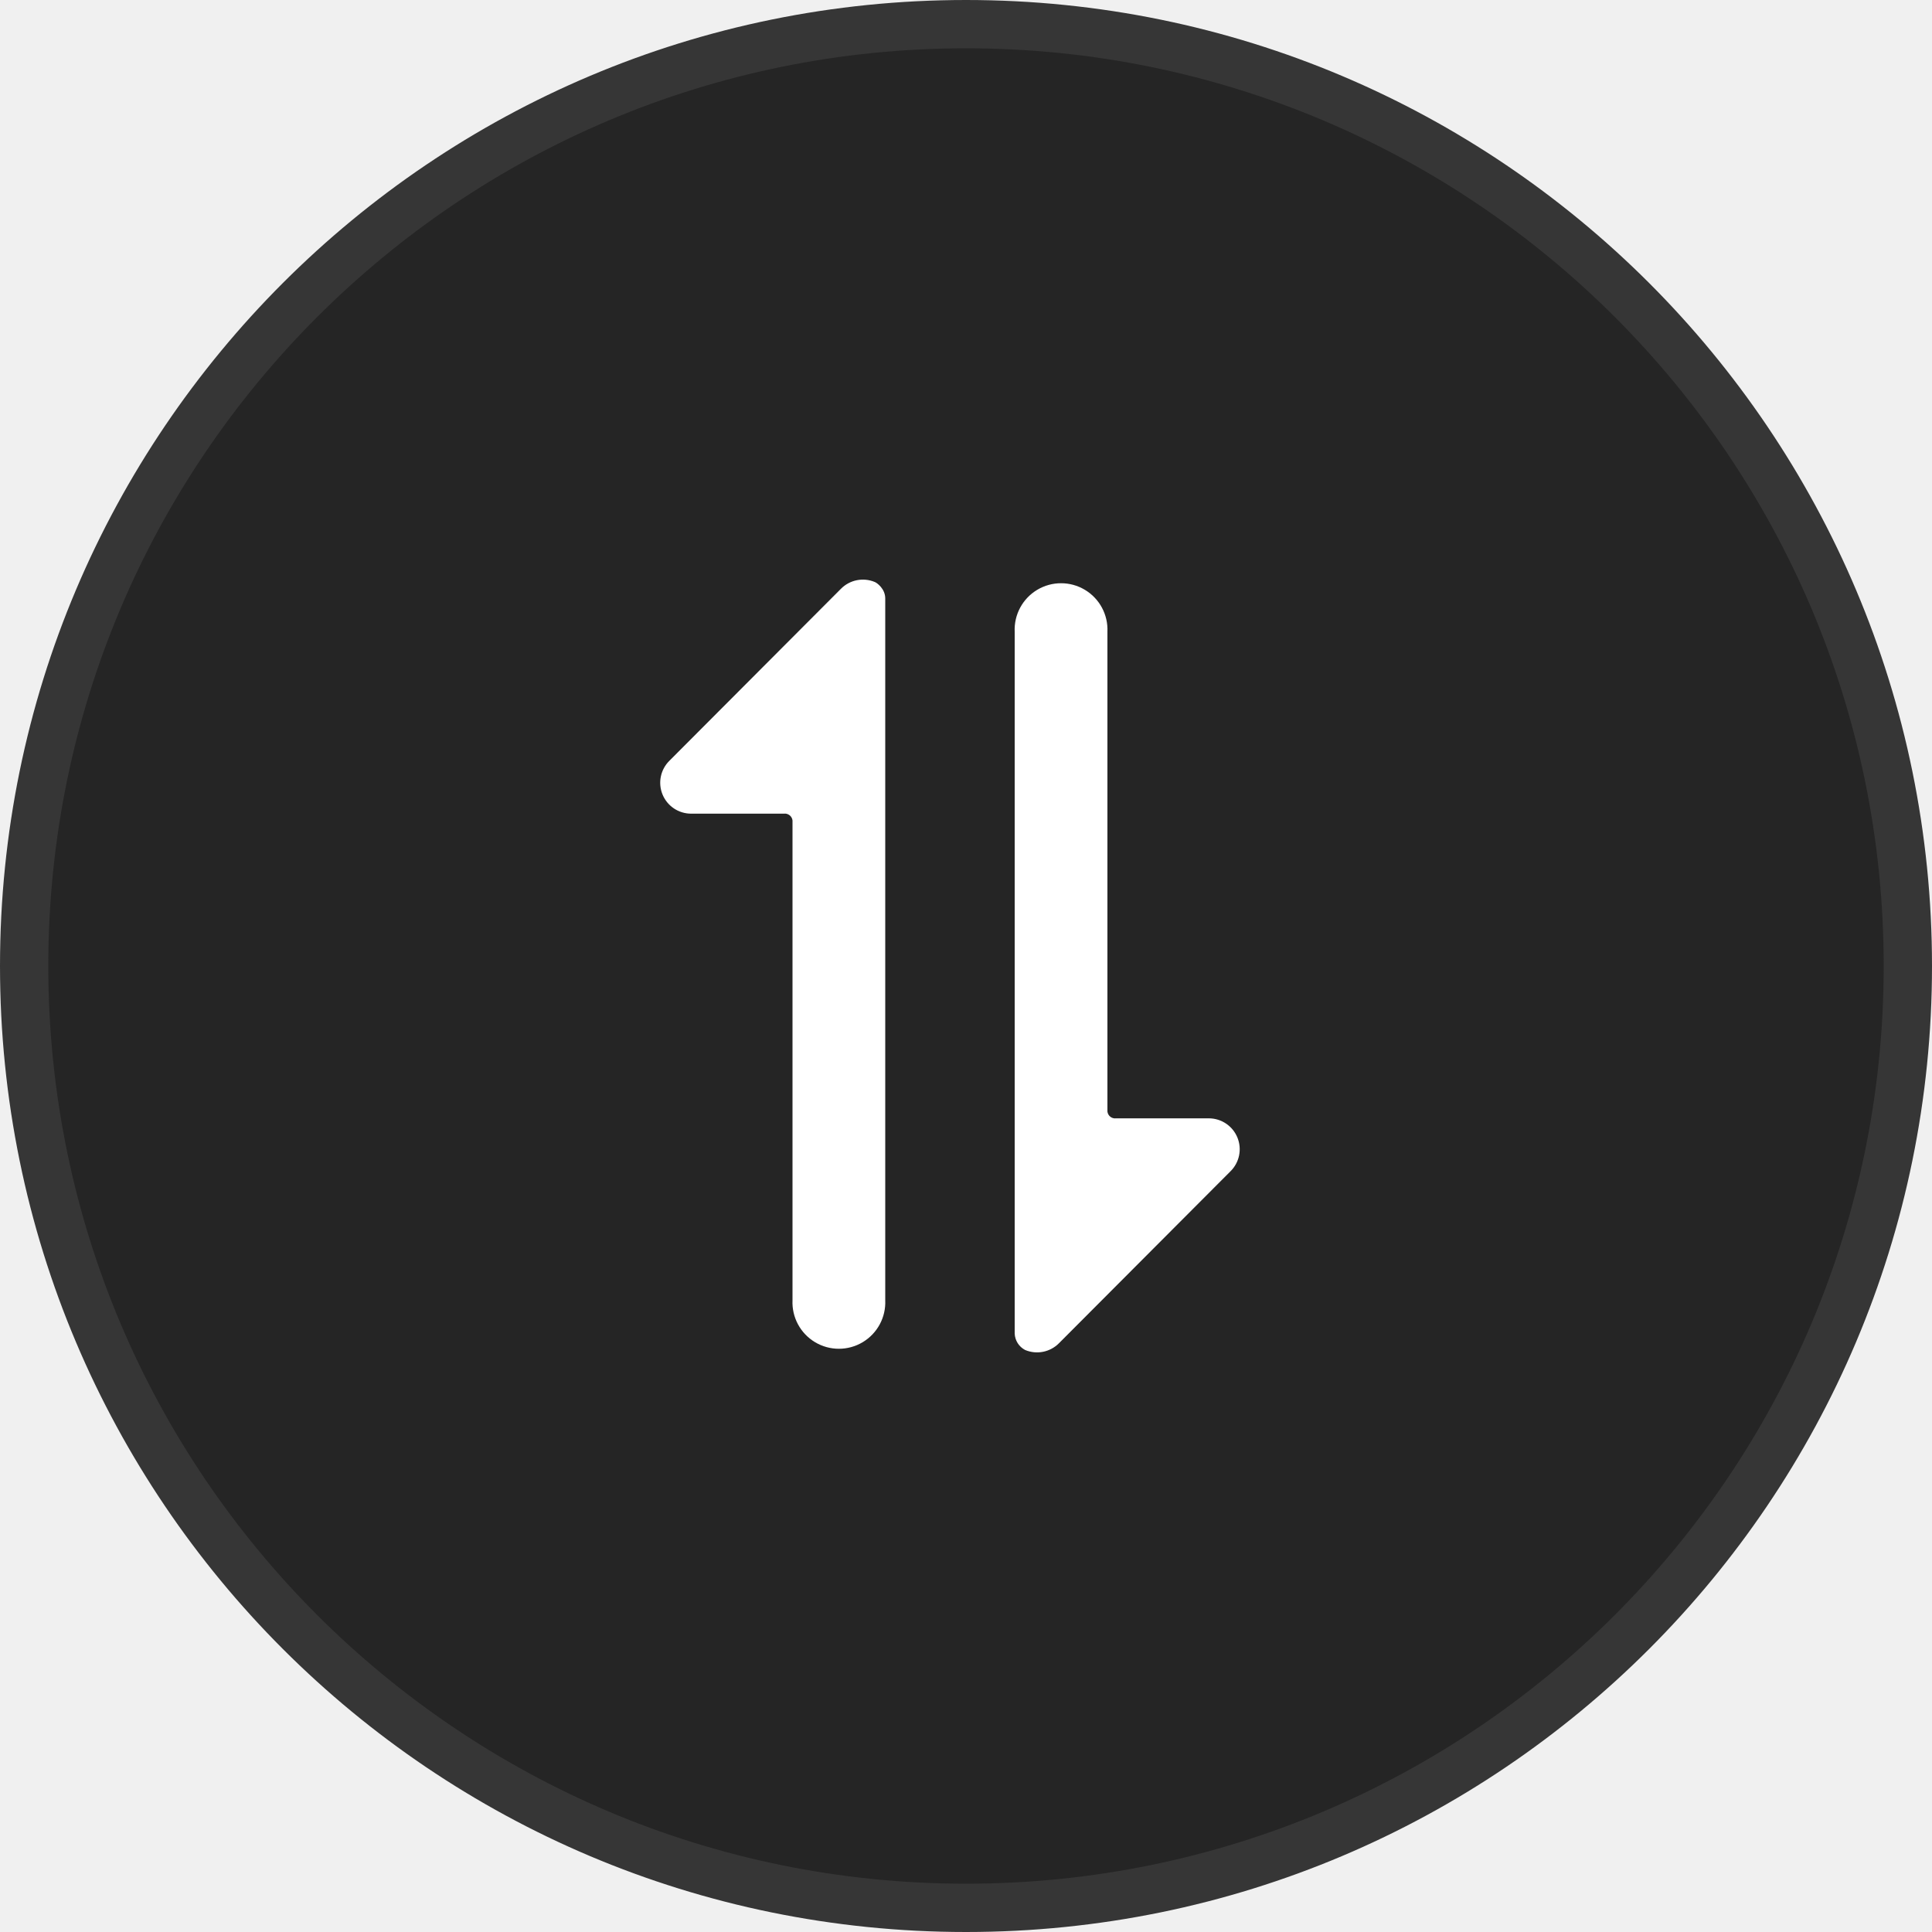
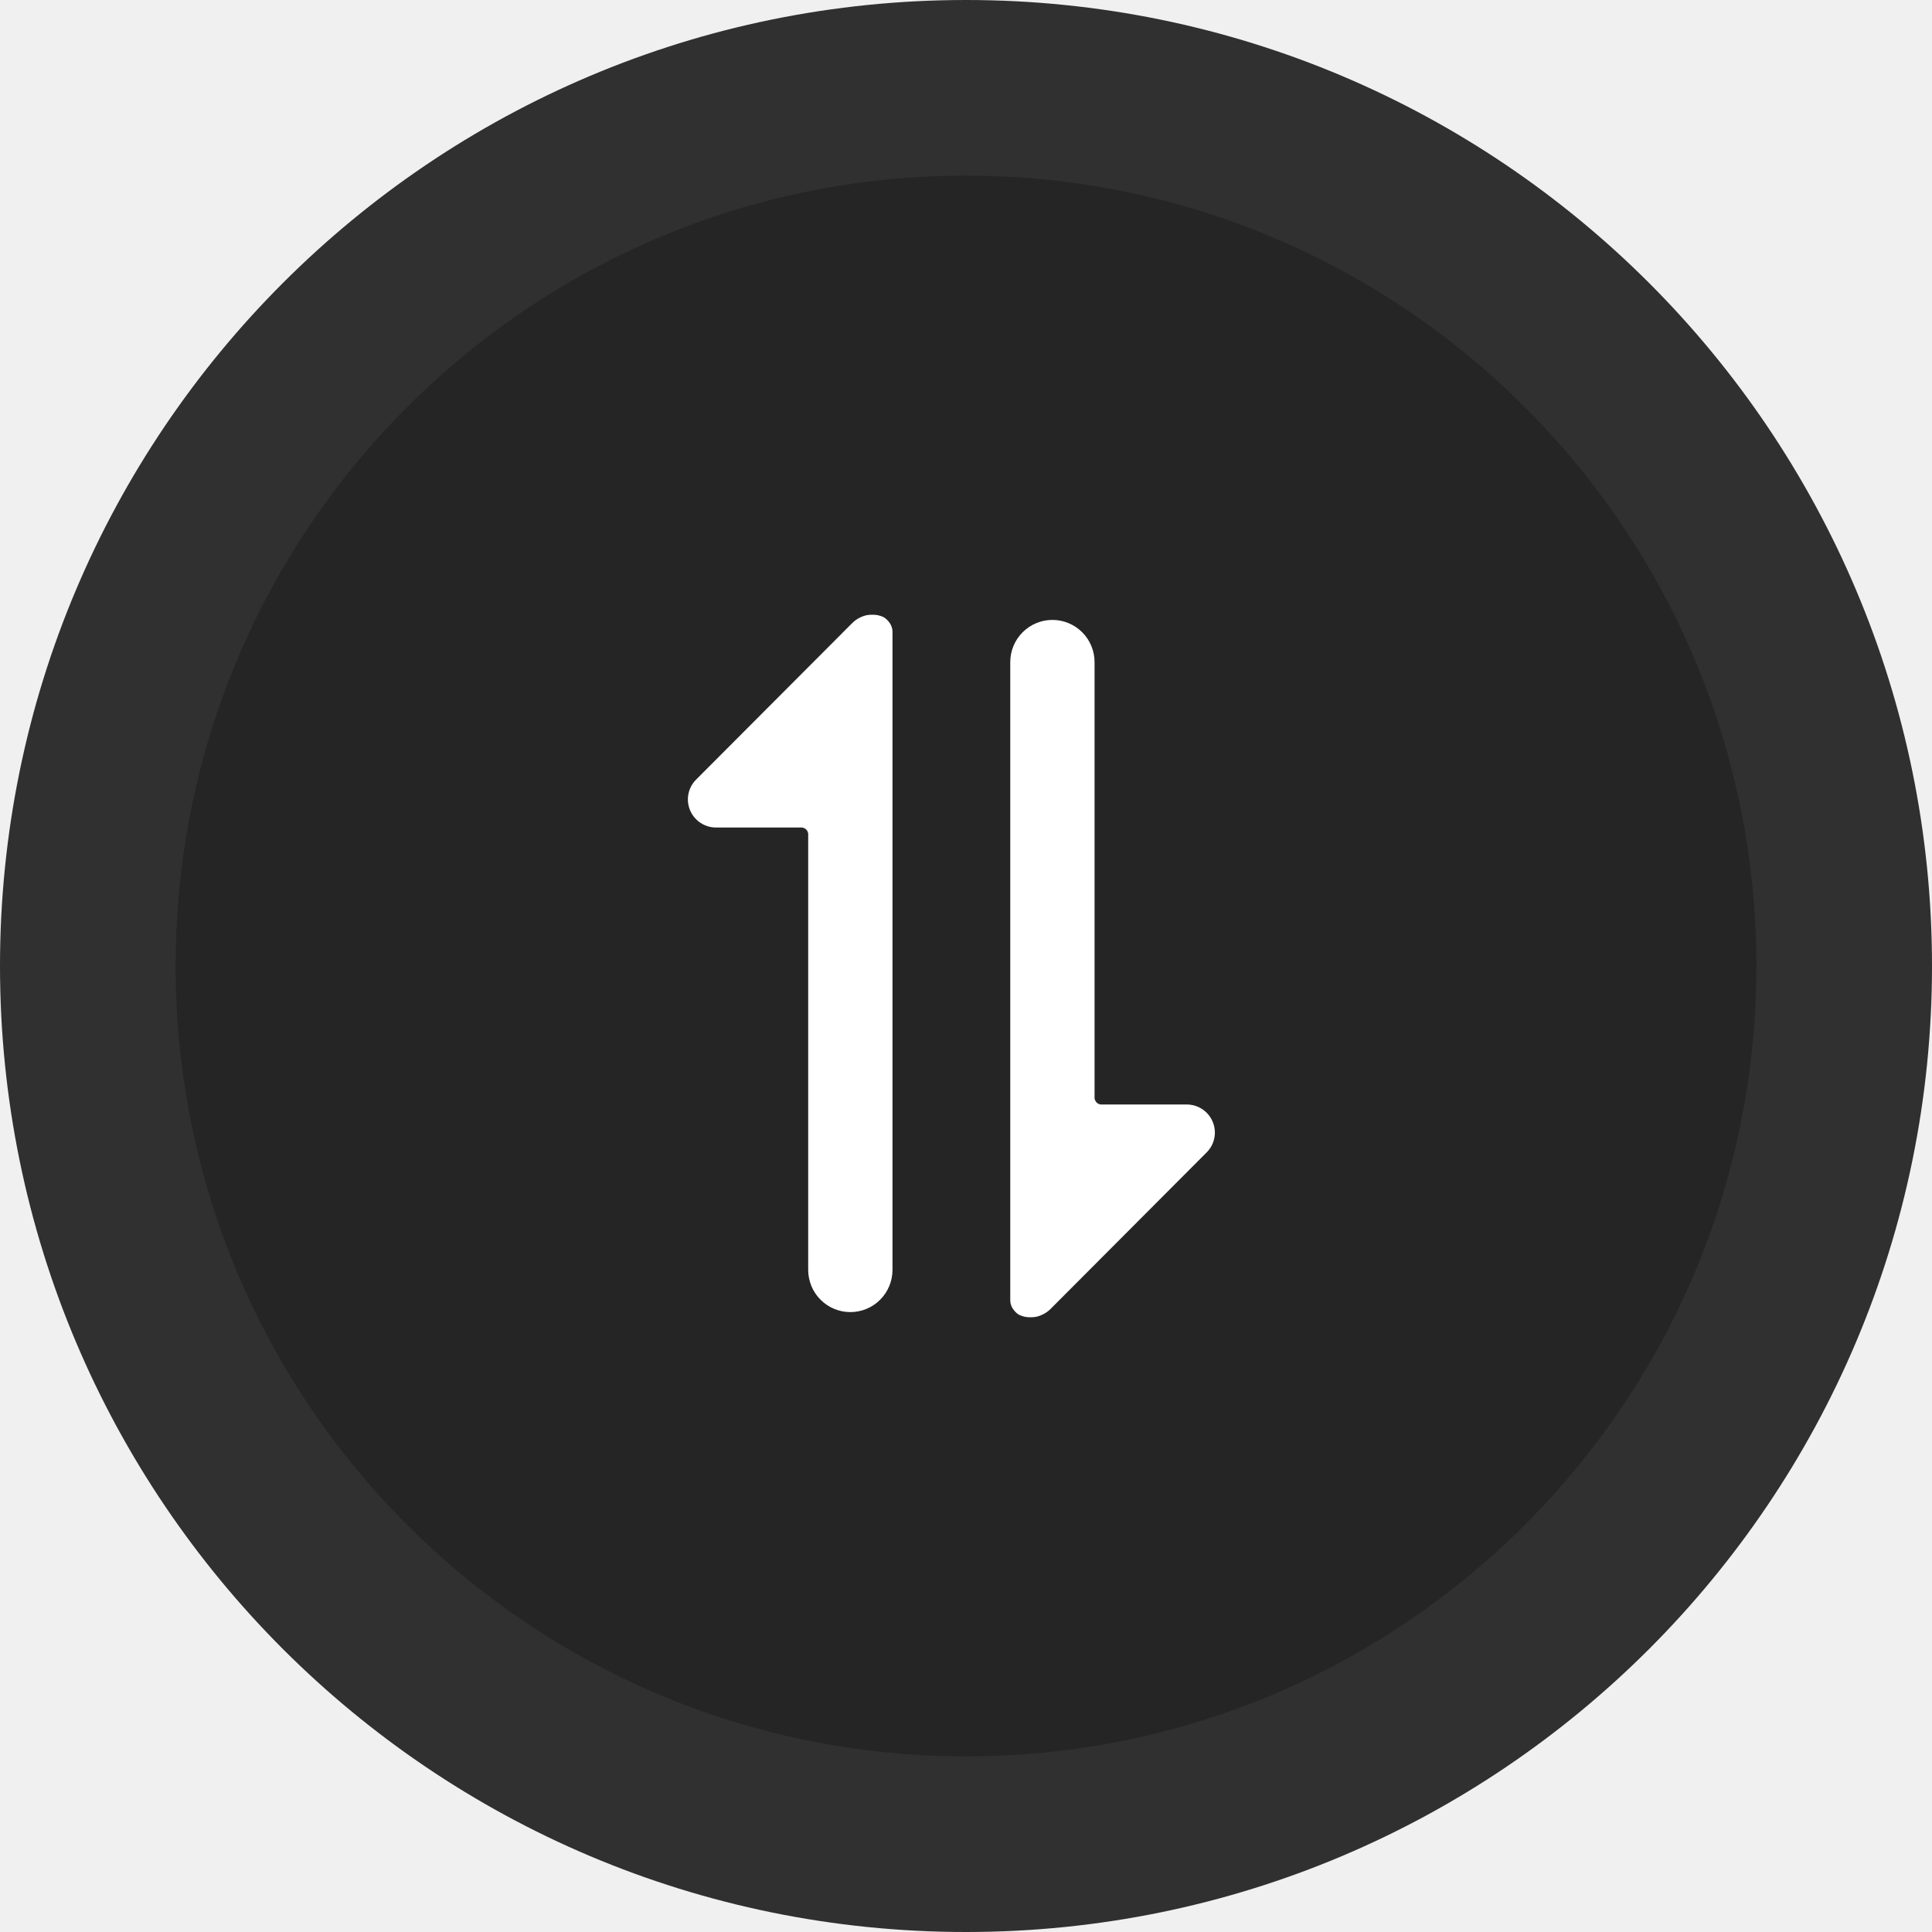
- <svg xmlns="http://www.w3.org/2000/svg" width="40" height="40" viewBox="0 0 40 40" fill="none">
-   <circle cx="20" cy="20" r="19.5" fill="#252525" stroke="#363636" />
-   <path d="M18.328 16.987v9.933a.961.961 0 1 1-1.92 0v-9.933a.16.16 0 0 0-.18-.141h-1.92a.64.64 0 0 1-.448-1.096l3.551-3.56a.639.639 0 0 1 .701-.14c.045.017.216.14.216.34v4.597Zm2.68 6.026V13.08a.961.961 0 1 1 1.92 0v9.933a.16.16 0 0 0 .18.141h1.92a.64.64 0 0 1 .448 1.096l-3.551 3.56a.639.639 0 0 1-.701.14.403.403 0 0 1-.216-.34v-4.597Z" fill="#fff" />
+ <svg xmlns="http://www.w3.org/2000/svg" width="44" height="44" viewBox="0 0 44 44" fill="none">
+   <circle cx="22" cy="22" r="20" fill="#252525" stroke="#303030" stroke-width="4" />
+   <path d="M20.326 18.987L20.326 28.921C20.326 29.175 20.225 29.42 20.045 29.6C19.865 29.781 19.621 29.882 19.366 29.882C19.111 29.882 18.867 29.781 18.687 29.6C18.507 29.42 18.406 29.175 18.406 28.921L18.406 18.987C18.403 18.966 18.397 18.945 18.387 18.927C18.376 18.908 18.362 18.892 18.346 18.879C18.329 18.866 18.31 18.856 18.289 18.851C18.269 18.845 18.247 18.843 18.227 18.846L16.306 18.846C16.136 18.846 15.973 18.779 15.853 18.658C15.733 18.538 15.666 18.375 15.666 18.205C15.666 18.12 15.683 18.036 15.716 17.958C15.749 17.88 15.797 17.809 15.858 17.75L19.409 14.19C19.469 14.13 19.54 14.082 19.618 14.049C19.696 14.017 19.753 14 19.864 14C19.974 14 20.019 14.013 20.11 14.049C20.155 14.067 20.326 14.19 20.326 14.389C20.326 14.569 20.326 14.833 20.326 15.266L20.326 15.42L20.326 18.987Z" fill="white" />
+   <path d="M23.008 25.013L23.008 15.08C23.008 14.825 23.109 14.58 23.289 14.4C23.469 14.22 23.713 14.118 23.968 14.118C24.223 14.118 24.467 14.22 24.647 14.4C24.827 14.58 24.928 14.825 24.928 15.08L24.928 25.013C24.931 25.034 24.937 25.055 24.948 25.073C24.958 25.092 24.972 25.108 24.988 25.121C25.005 25.134 25.024 25.144 25.045 25.15C25.065 25.155 25.087 25.157 25.108 25.154L27.028 25.154C27.198 25.154 27.361 25.222 27.481 25.342C27.601 25.462 27.668 25.625 27.668 25.795C27.668 25.88 27.651 25.964 27.618 26.042C27.585 26.12 27.537 26.191 27.476 26.25L23.925 29.811C23.865 29.871 23.794 29.918 23.716 29.951C23.638 29.983 23.581 30 23.47 30C23.36 30 23.315 29.987 23.224 29.951C23.178 29.933 23.008 29.811 23.008 29.611C23.008 29.431 23.008 29.168 23.008 28.734L23.008 28.58L23.008 25.013Z" fill="white" />
</svg>
